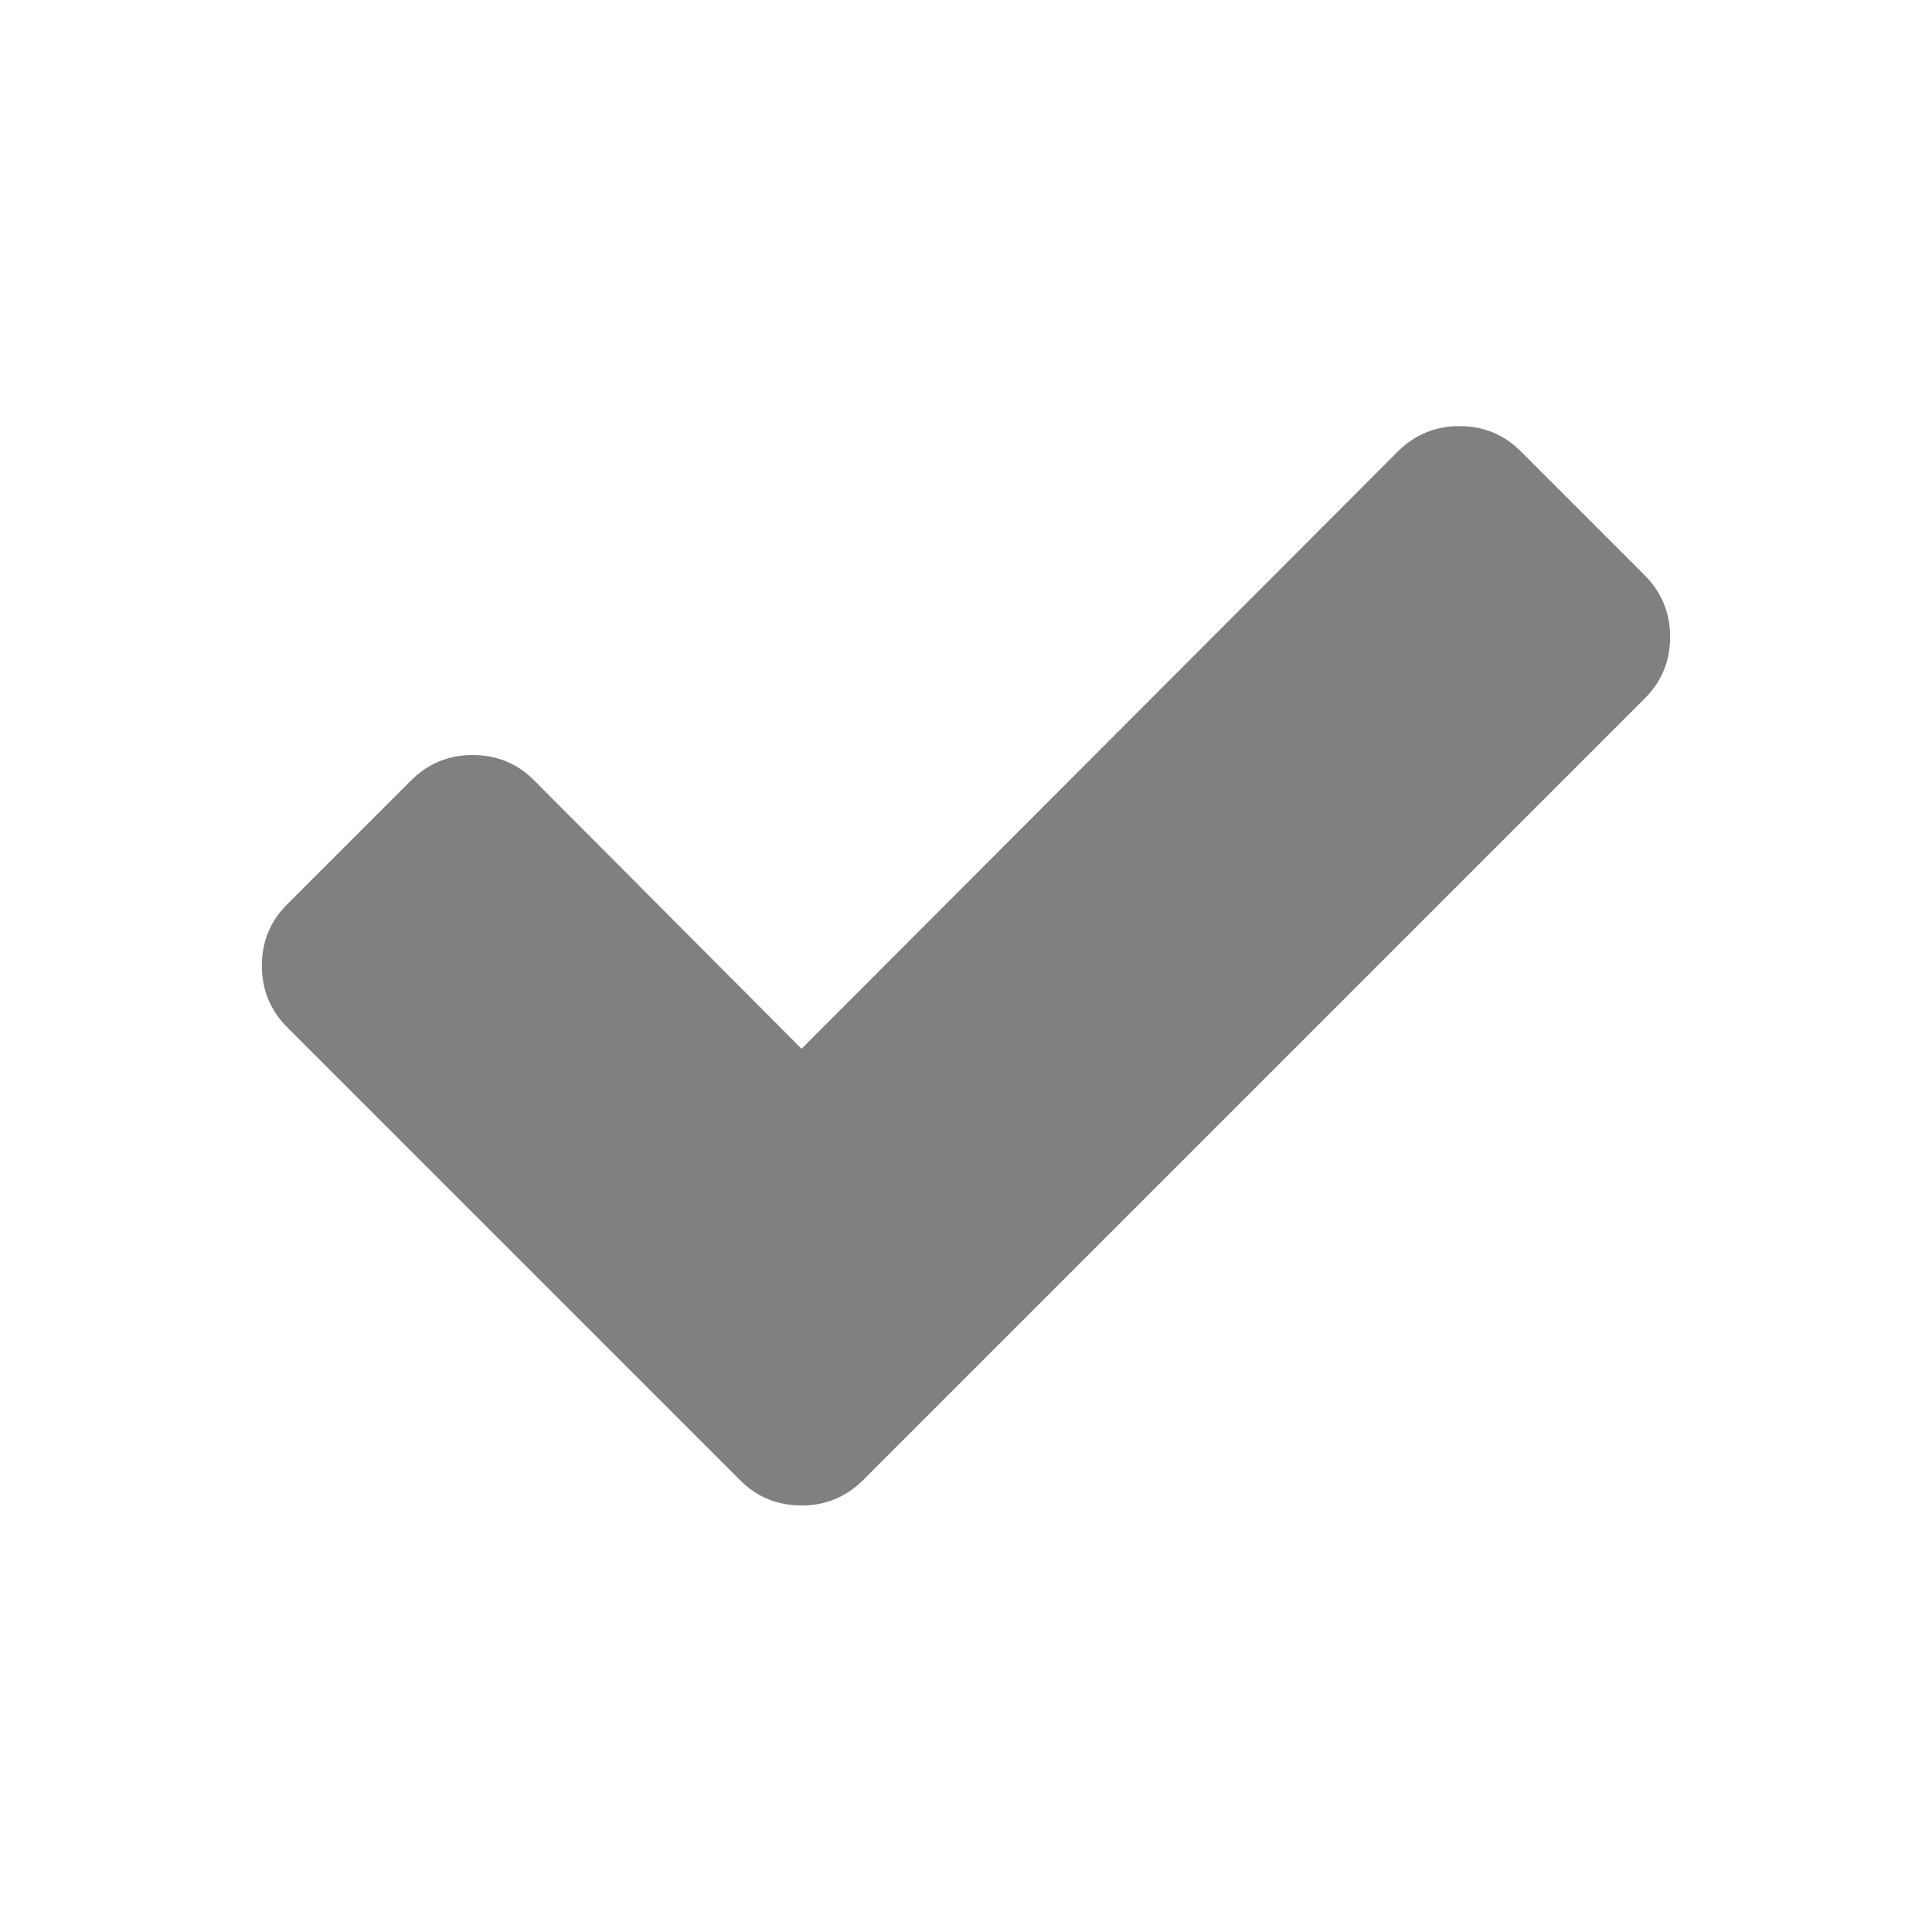
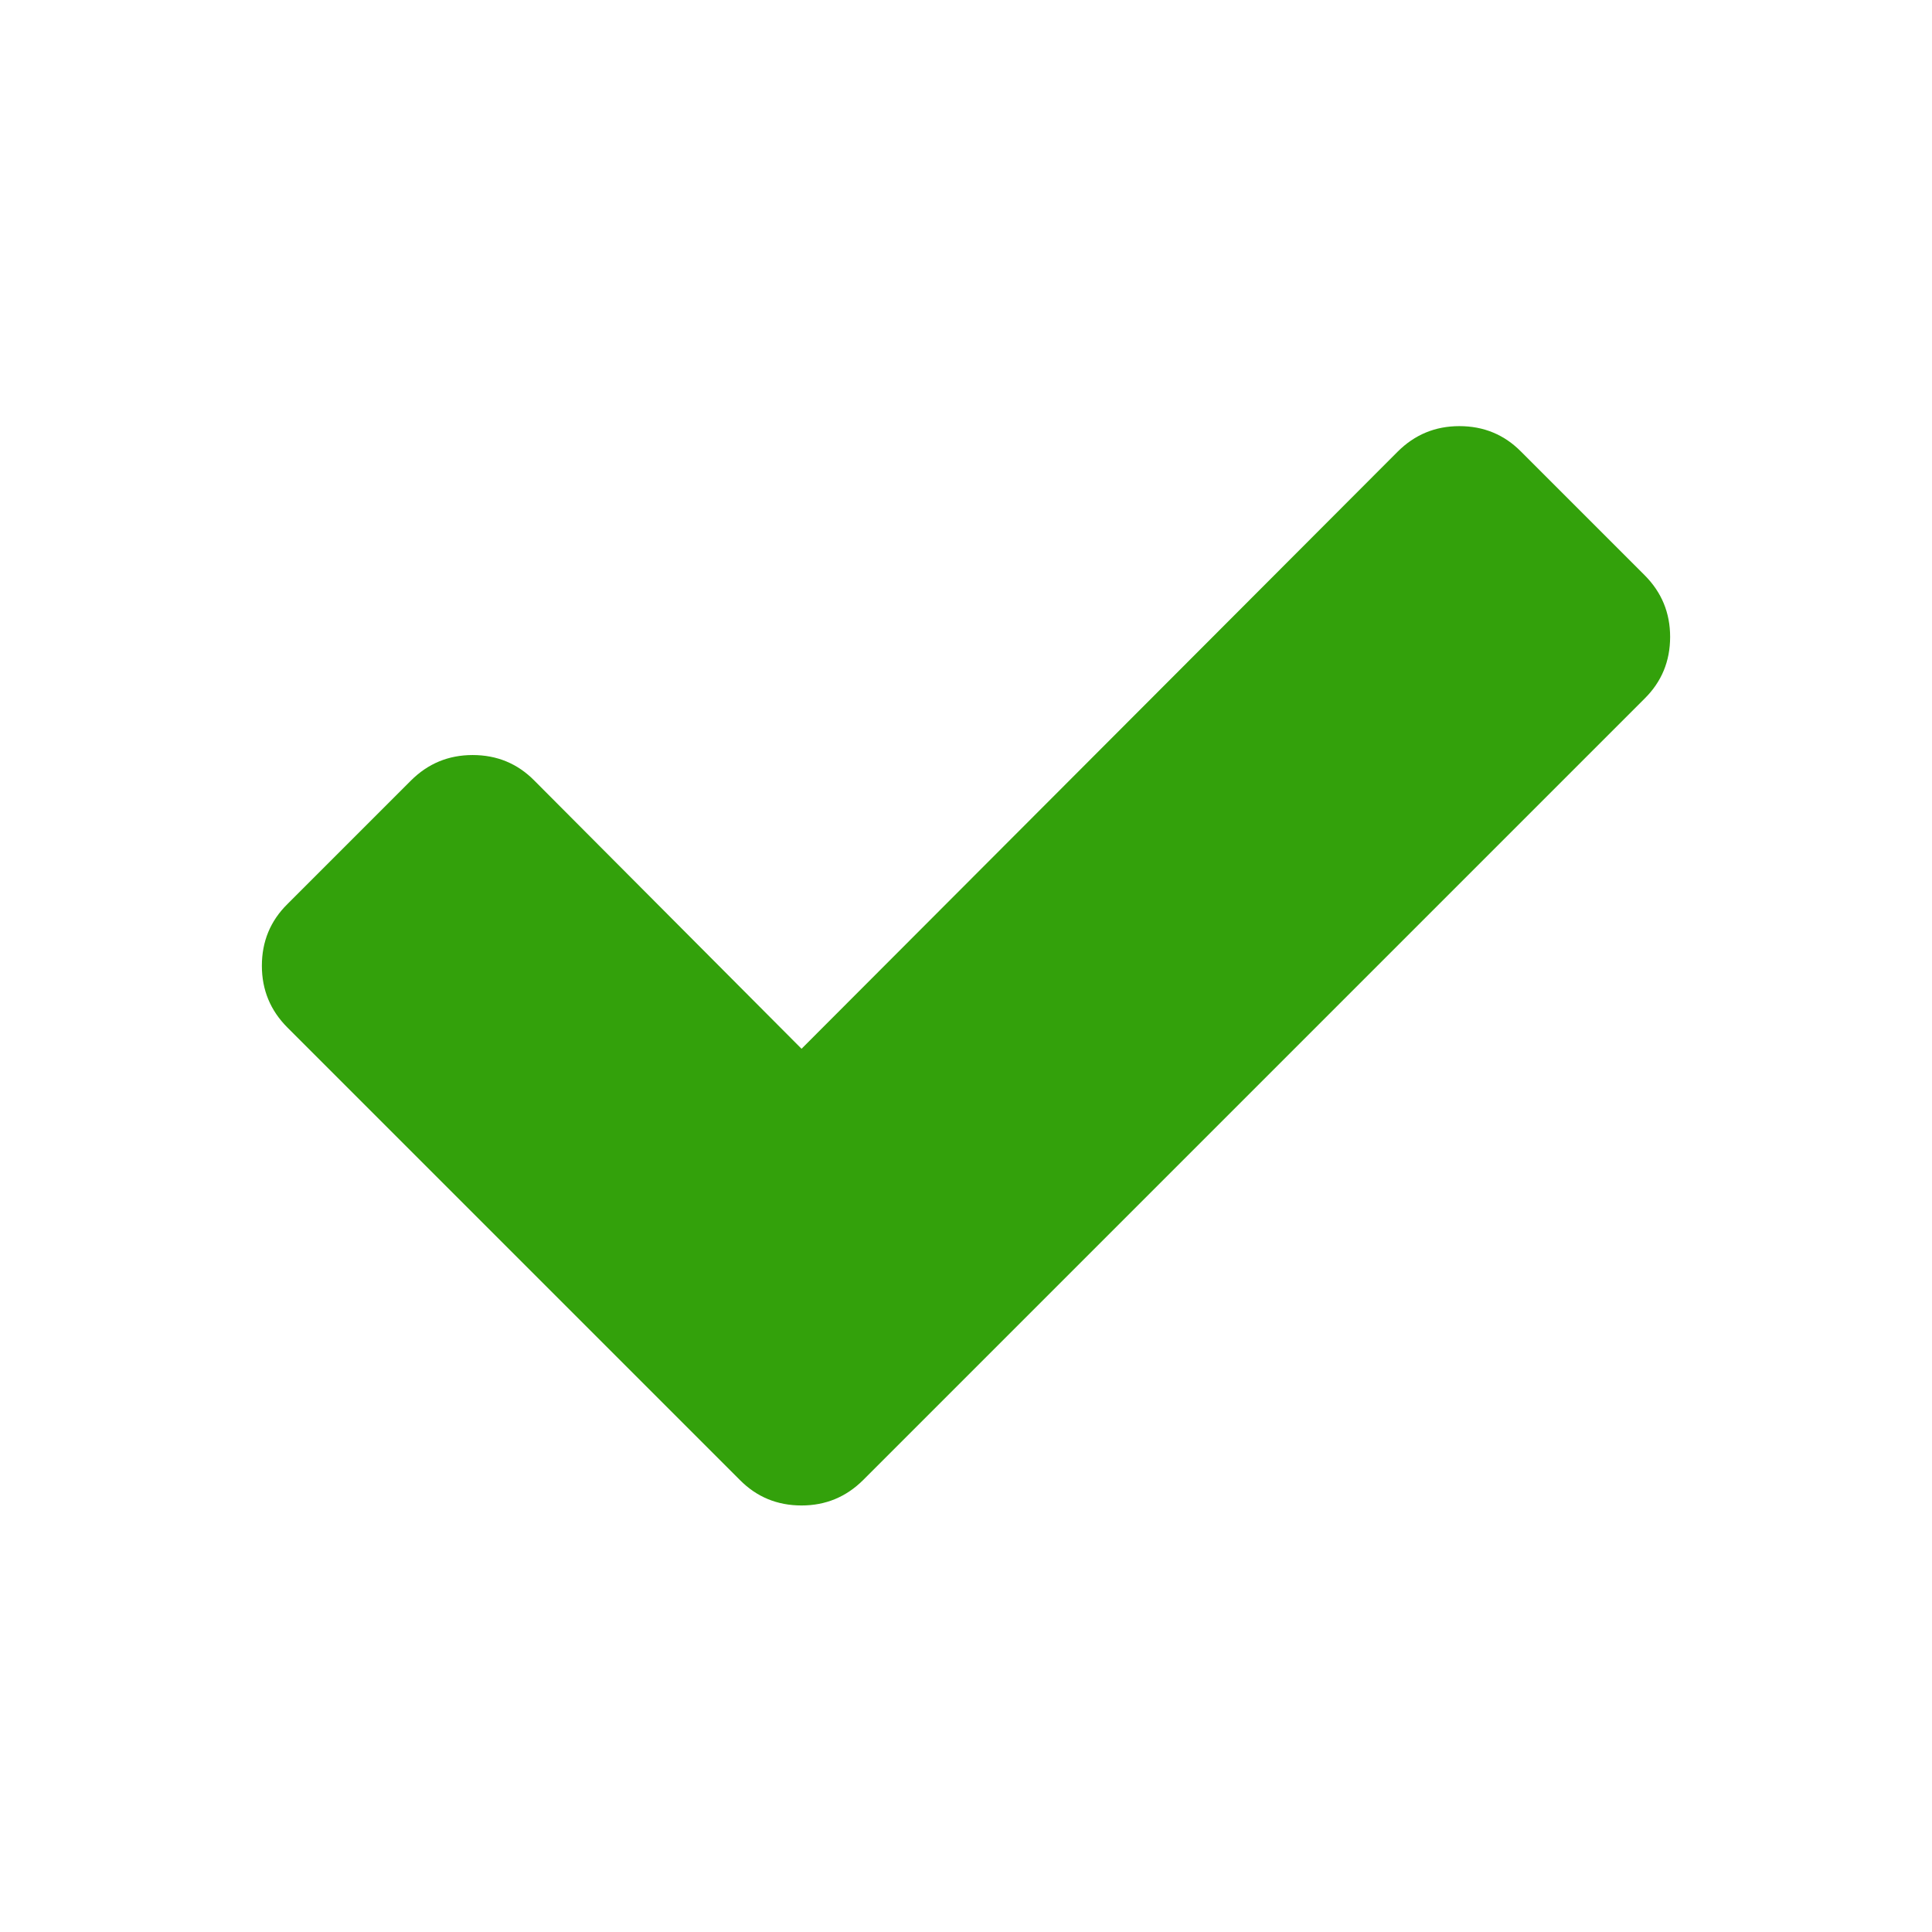
<svg xmlns="http://www.w3.org/2000/svg" width="22" height="22" viewBox="0 0 5.821 5.821" version="1.1" id="svg8">
  <defs id="defs2" />
  <g id="layer1" transform="translate(0,-291.1791)">
    <g id="g2057">
      <rect y="291.179" x="6.3578284e-08" height="5.821" width="5.821" id="rect1427" style="opacity:0;fill:#ececec;fill-opacity:1;stroke:none;stroke-width:1.321;stroke-linecap:square;stroke-linejoin:bevel;stroke-miterlimit:4;stroke-dasharray:none;stroke-dashoffset:0;stroke-opacity:1" />
-       <path style="fill:#808080;stroke-width:0.003" d="m 5.032,293.098 q 0,0.11 -0.077,0.186 l -1.982,1.982 -0.372,0.372 q -0.077,0.077 -0.186,0.077 -0.11,0 -0.186,-0.077 l -0.372,-0.372 -0.991,-0.991 q -0.077,-0.077 -0.077,-0.186 0,-0.11 0.077,-0.186 l 0.372,-0.372 q 0.077,-0.077 0.186,-0.077 0.11,0 0.186,0.077 l 0.805,0.808 1.796,-1.799 q 0.077,-0.077 0.186,-0.077 0.11,0 0.186,0.077 l 0.372,0.372 q 0.077,0.077 0.077,0.186 z" id="path1395" />
+       <path style="fill:#33a10b;stroke-width:0.003;fill-opacity:1" d="m 5.032,293.098 q 0,0.11 -0.077,0.186 l -1.982,1.982 -0.372,0.372 q -0.077,0.077 -0.186,0.077 -0.11,0 -0.186,-0.077 l -0.372,-0.372 -0.991,-0.991 q -0.077,-0.077 -0.077,-0.186 0,-0.11 0.077,-0.186 l 0.372,-0.372 q 0.077,-0.077 0.186,-0.077 0.11,0 0.186,0.077 l 0.805,0.808 1.796,-1.799 q 0.077,-0.077 0.186,-0.077 0.11,0 0.186,0.077 l 0.372,0.372 q 0.077,0.077 0.077,0.186 z" id="path1395" />
    </g>
  </g>
</svg>
